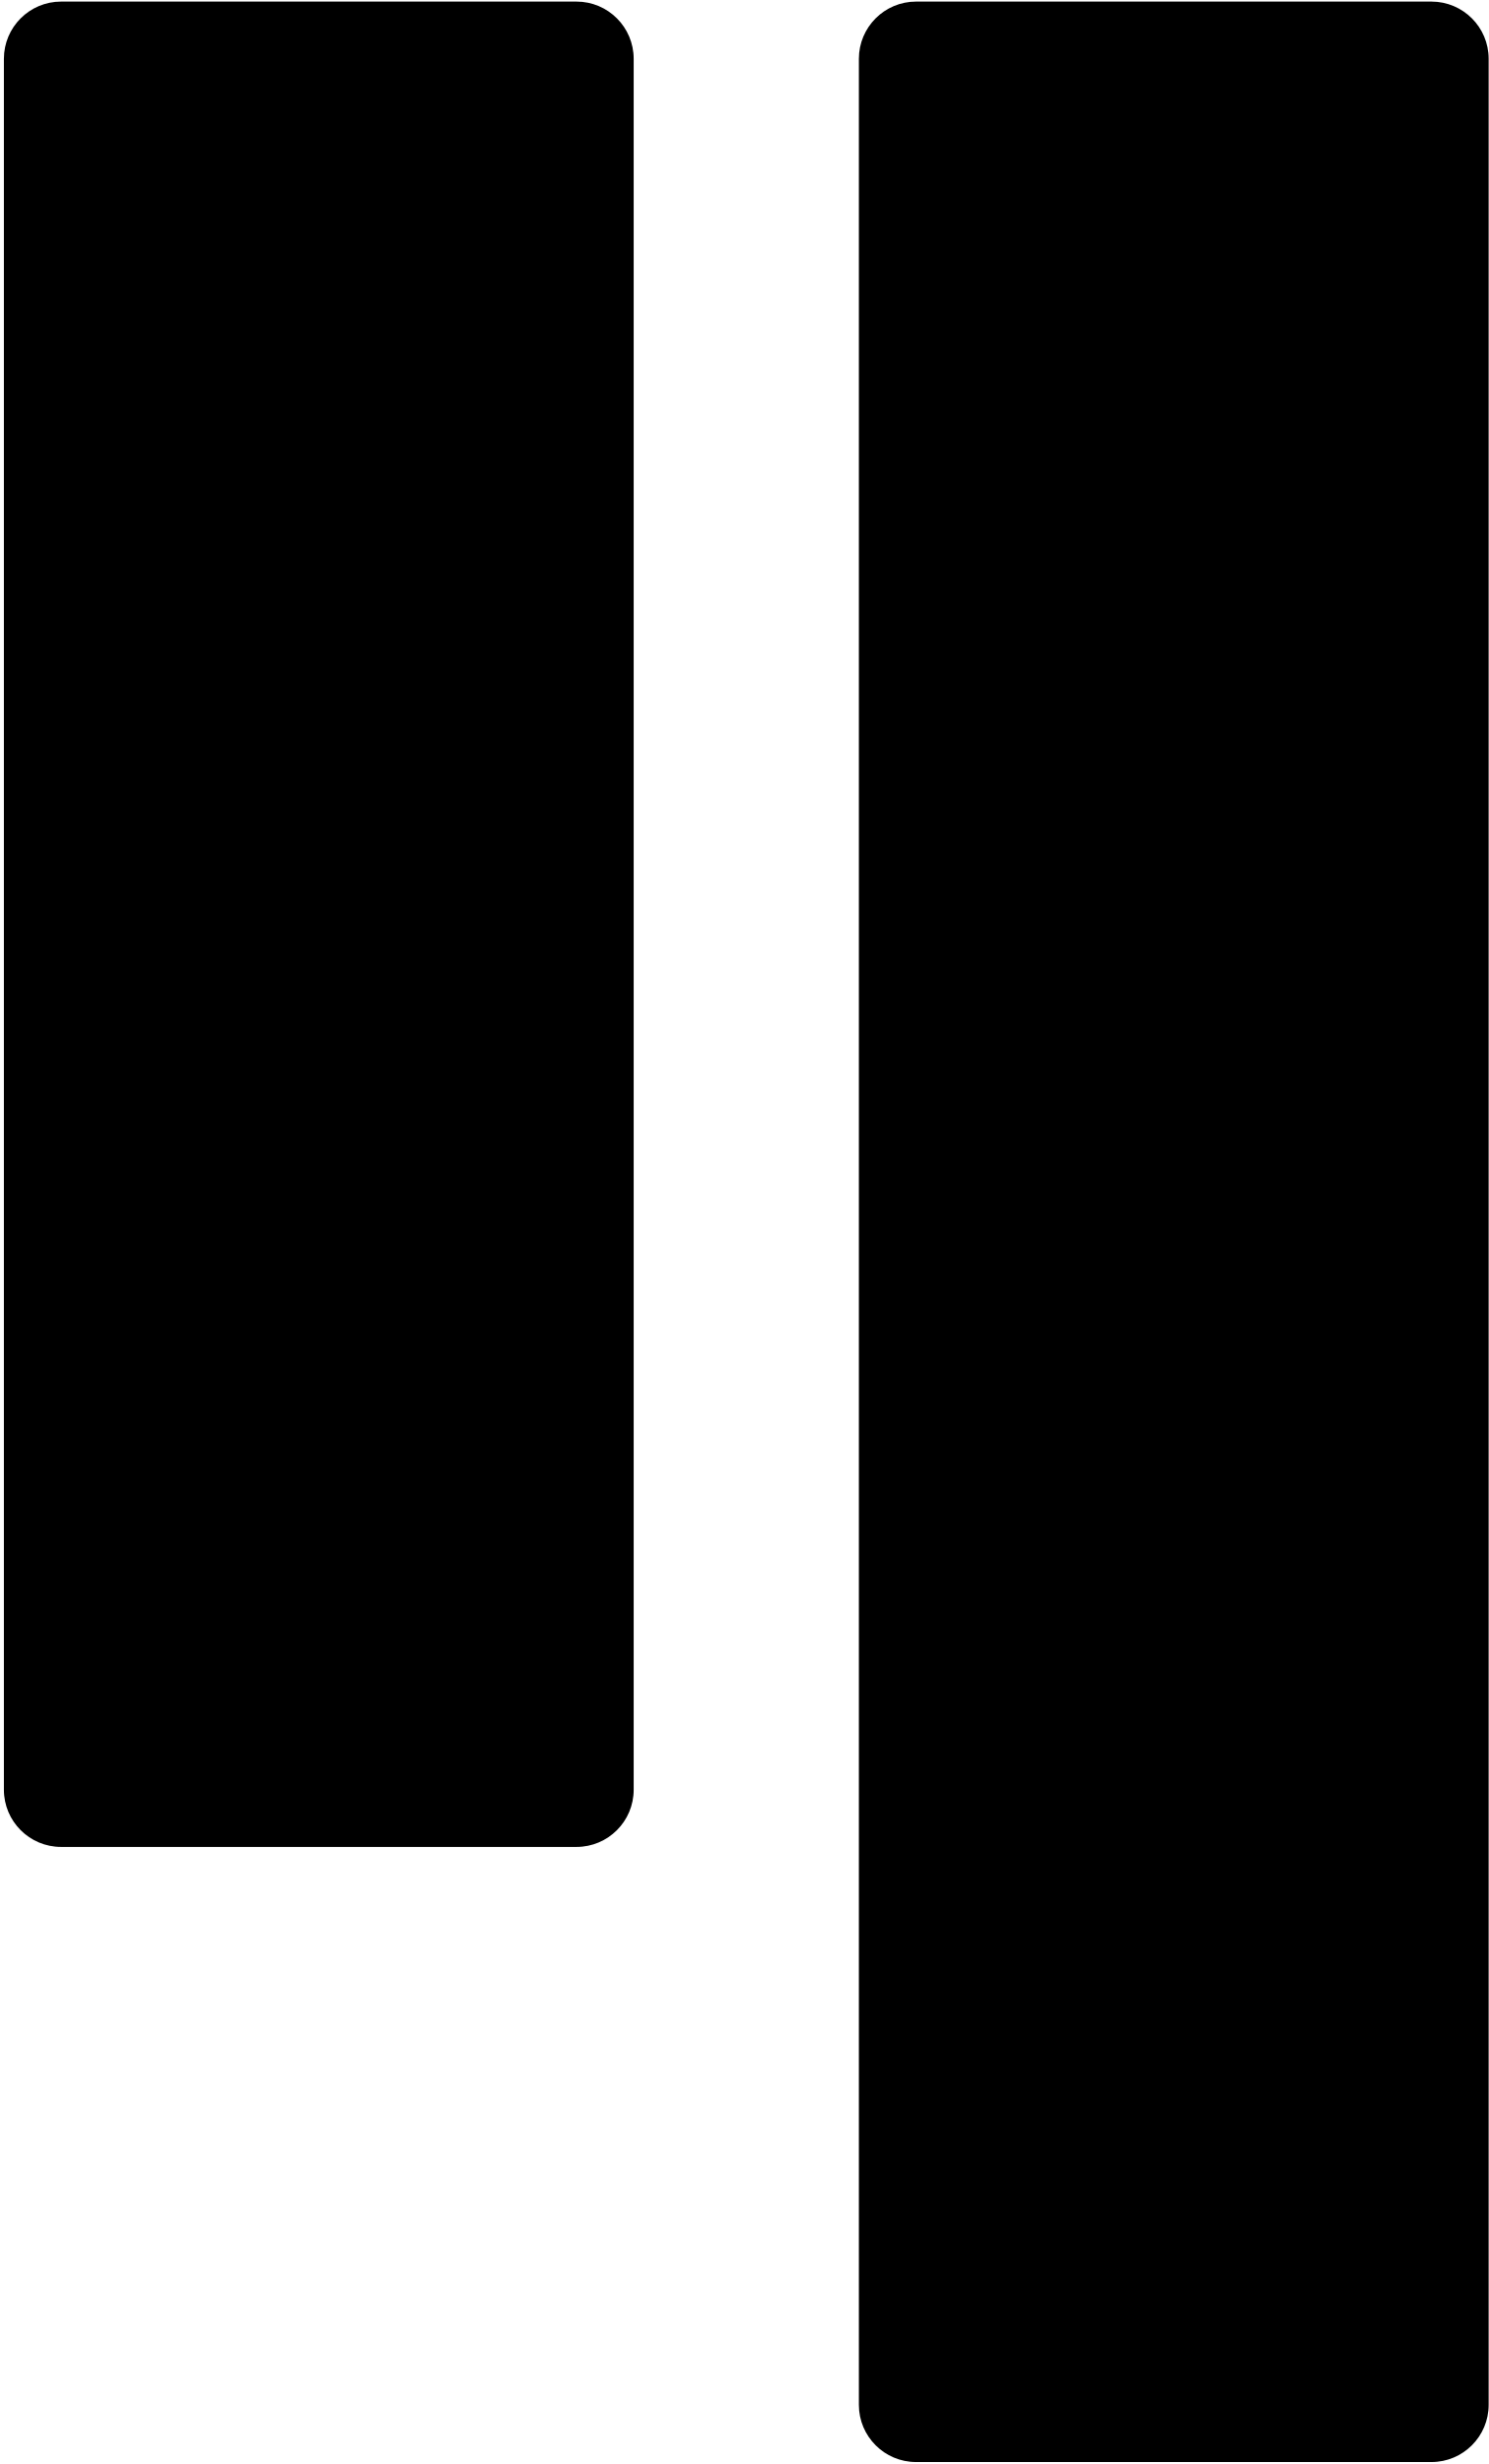
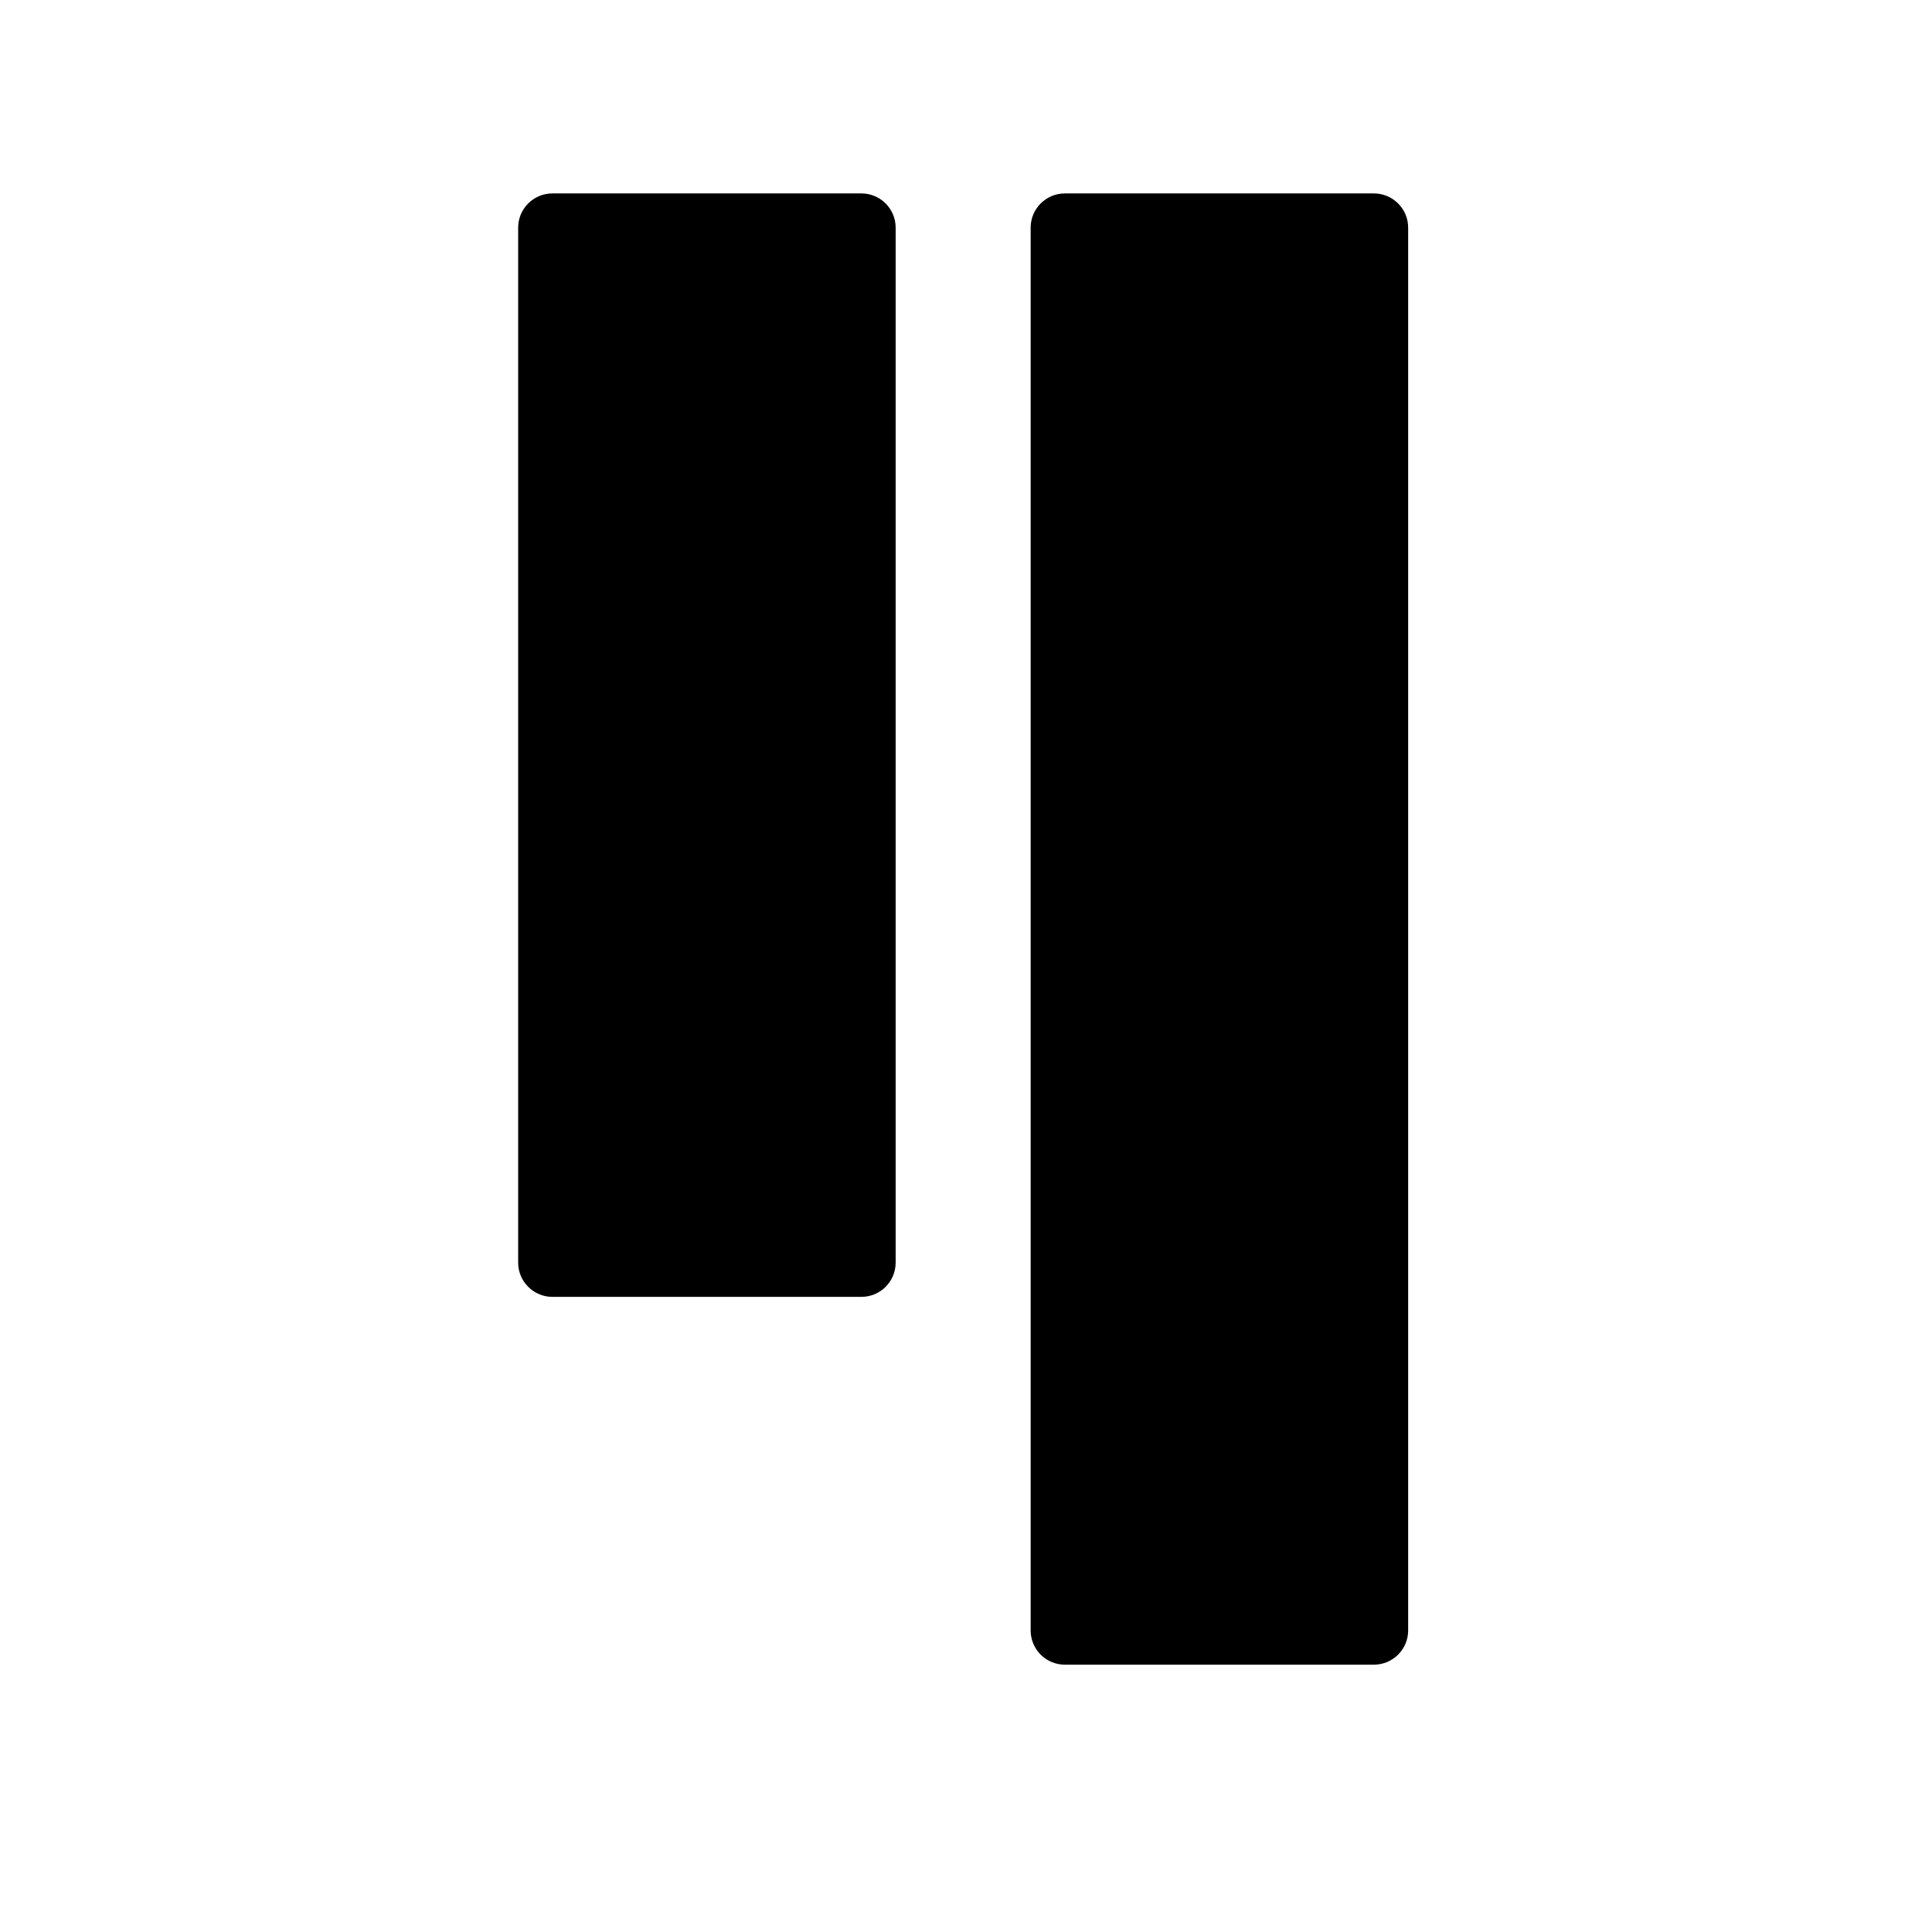
- <svg xmlns="http://www.w3.org/2000/svg" width="142" height="235" viewBox="0 0 142 235" fill="none">
-   <path d="M0.372 5.609C0.372 2.595 2.815 0.152 5.829 0.152H54.989C58.002 0.152 60.446 2.595 60.446 5.609V170.691C60.446 173.705 58.002 176.148 54.989 176.148H5.829C2.816 176.148 0.372 173.704 0.372 170.691V5.609Z" fill="black" />
-   <path d="M81.927 5.609C81.927 2.595 84.37 0.152 87.384 0.152H136.543C139.557 0.152 142 2.595 142 5.609V229.356C142 232.37 139.557 234.813 136.543 234.813H87.384C84.37 234.813 81.927 232.37 81.927 229.356V5.609Z" fill="black" />
+ <svg xmlns="http://www.w3.org/2000/svg" width="235" zoomAndPan="magnify" viewBox="0 0 176.25 176.25" height="235" preserveAspectRatio="xMidYMid meet" version="1.0">
+   <defs>
+     <clipPath id="4973f103b8">
+       <path d="M 47.055 17.551 L 82 17.551 L 82 119 L 47.055 119 Z M 47.055 17.551 " clip-rule="nonzero" />
+     </clipPath>
+     <clipPath id="495594df6f">
+       <path d="M 94 17.551 L 128.461 17.551 L 128.461 151.977 L 94 151.977 Z M 94 17.551 " clip-rule="nonzero" />
+     </clipPath>
+   </defs>
+   <g clip-path="url(#4973f103b8)">
+     <path fill="#000000" d="M 47.27 20.766 C 47.27 19.043 48.672 17.645 50.398 17.645 L 78.578 17.645 C 80.309 17.645 81.707 19.043 81.707 20.766 L 81.707 115.188 C 81.707 116.91 80.309 118.309 78.578 118.309 L 50.398 118.309 C 48.672 118.309 47.27 116.91 47.27 115.188 Z M 47.27 20.766 " fill-opacity="1" fill-rule="nonzero" />
+   </g>
+   <g clip-path="url(#495594df6f)">
+     <path fill="#000000" d="M 94.023 20.766 C 94.023 19.043 95.422 17.645 97.148 17.645 L 125.332 17.645 C 127.059 17.645 128.461 19.043 128.461 20.766 L 128.461 148.742 C 128.461 150.465 127.059 151.863 125.332 151.863 L 97.148 151.863 C 95.422 151.863 94.023 150.465 94.023 148.742 Z M 94.023 20.766 " fill-opacity="1" fill-rule="nonzero" />
+   </g>
</svg>
